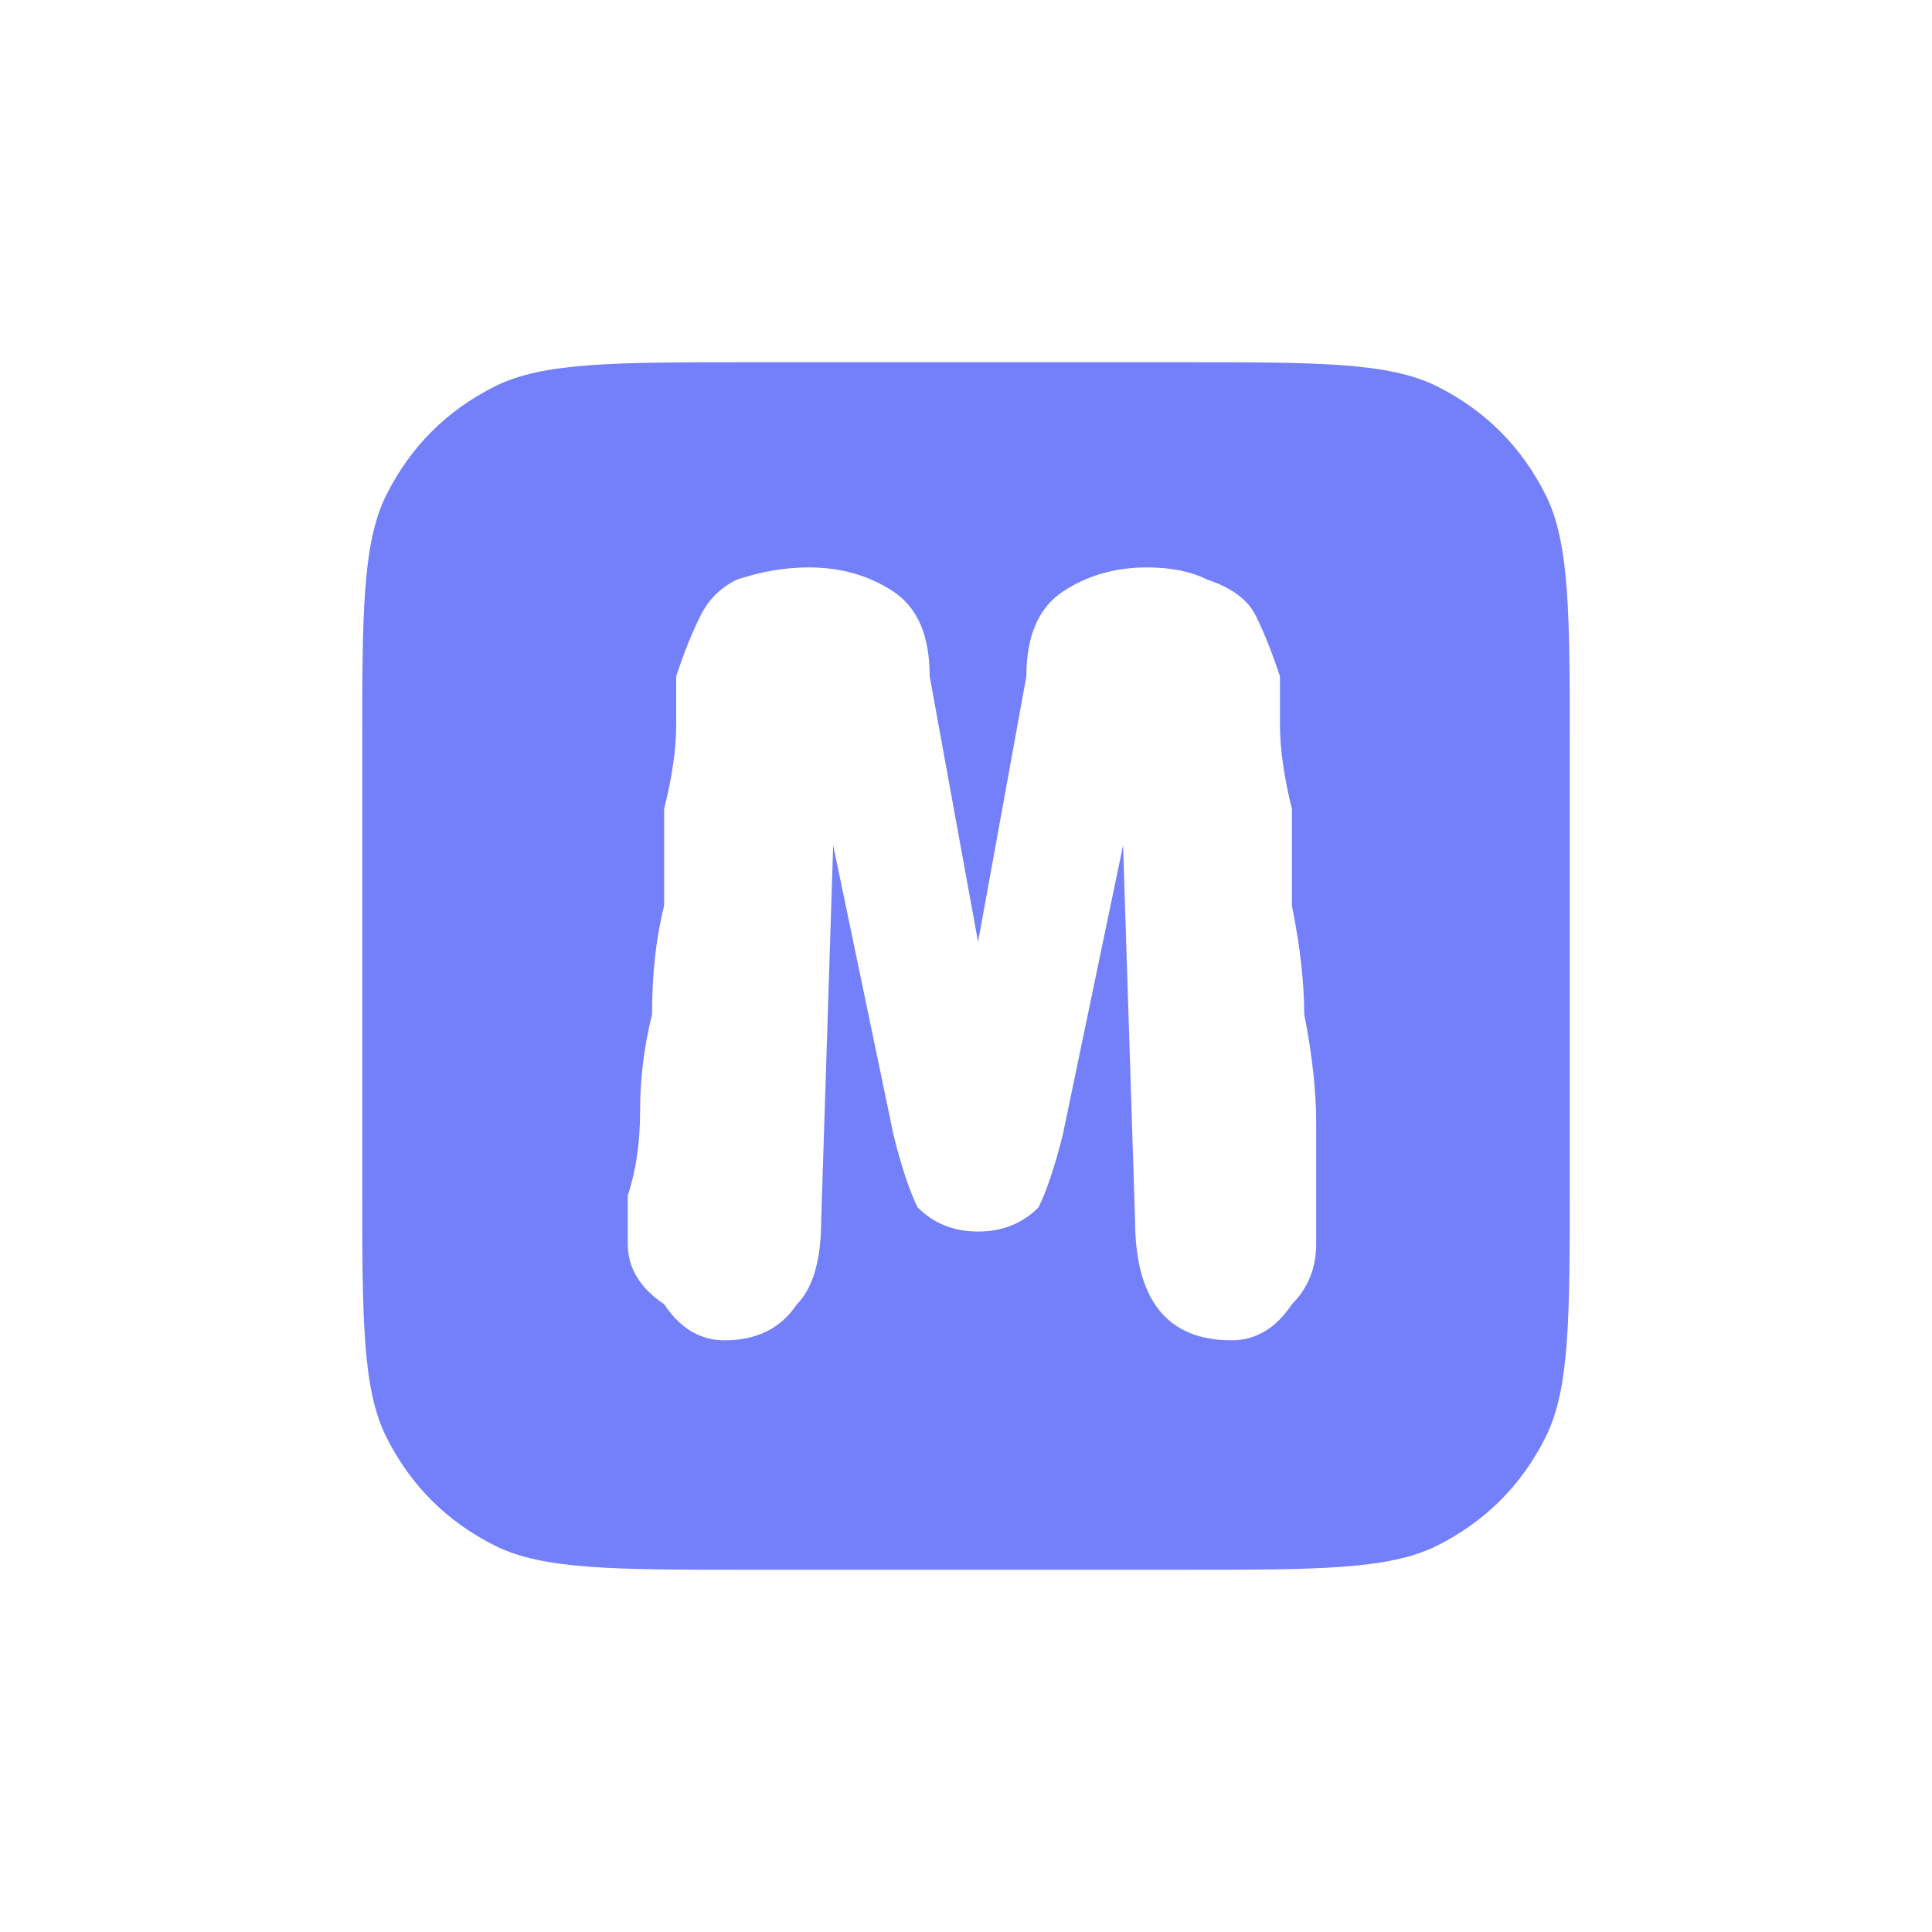
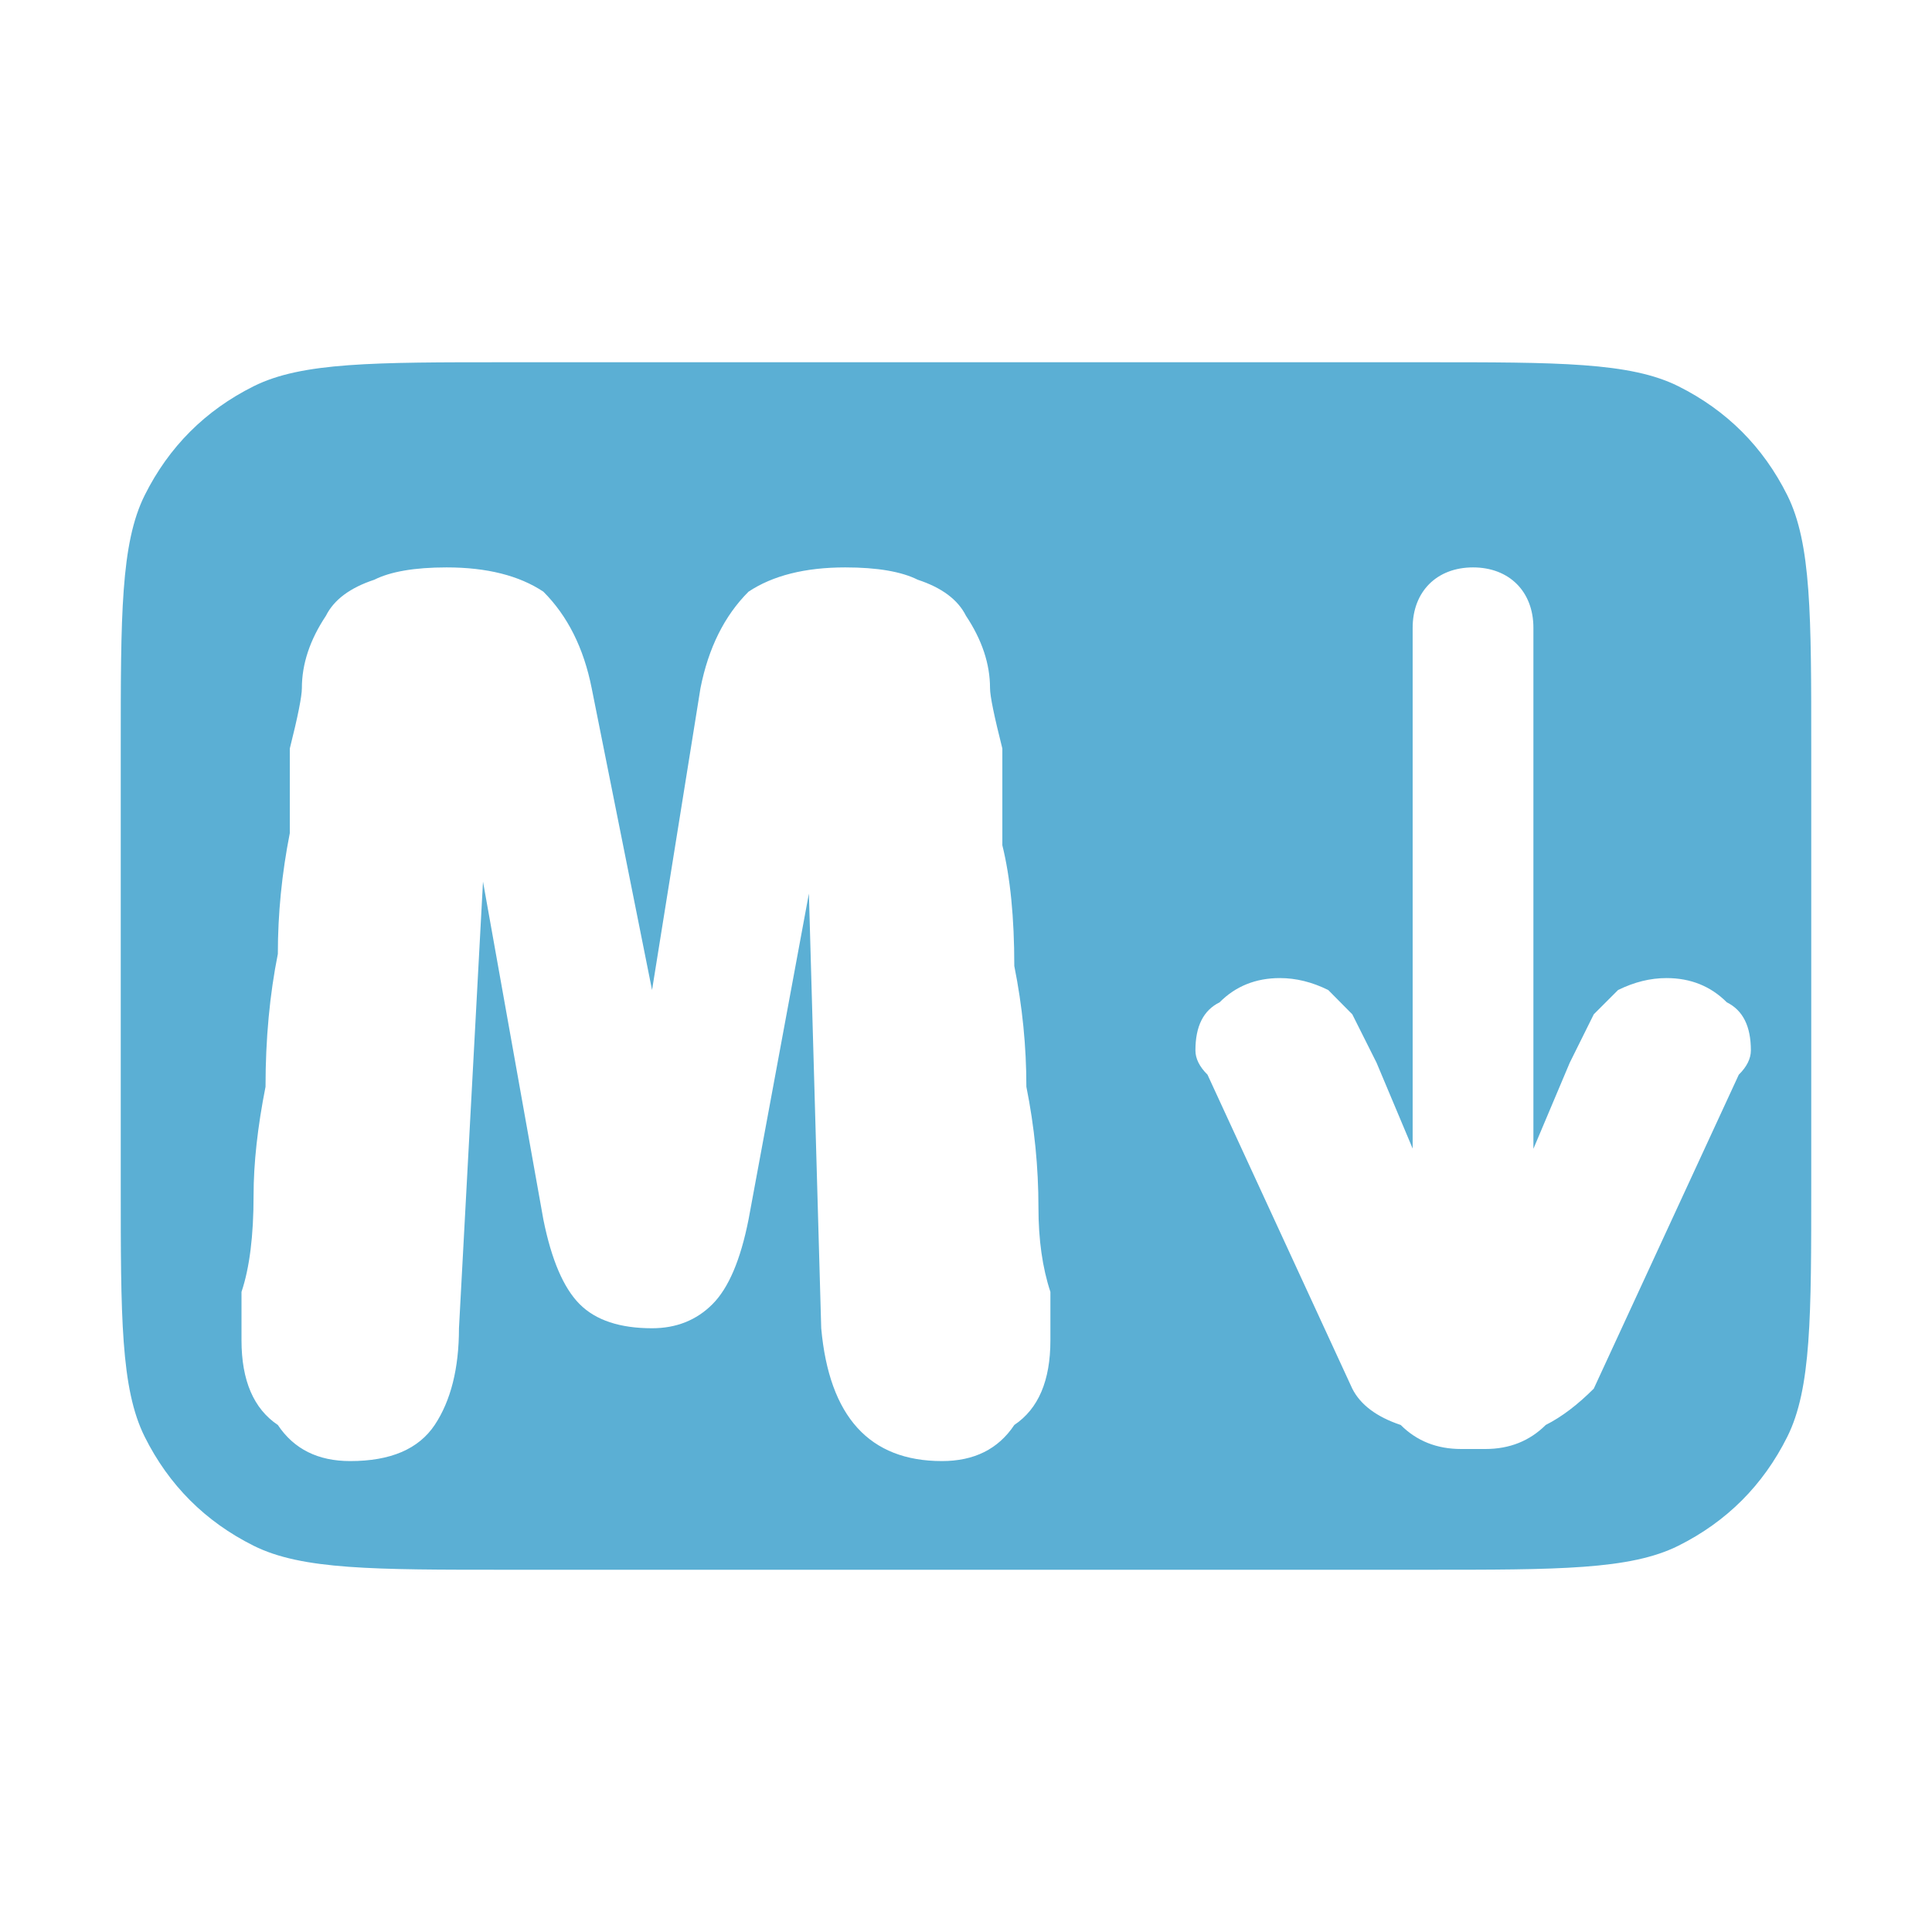
<svg xmlns="http://www.w3.org/2000/svg" version="1.2" viewBox="0 0 16 16" width="16" height="16" id="svg1">
  <defs id="defs1" />
  <style id="style1">
- 		.s0 { fill: #7380f9 } 
+ 		.s0 { fill: #5bafd4 } 
		.s1 { fill: #000000 } 
	</style>
-   <path id="path1" class="s0" d="M 6.199 3 C 5.099 3 4.5 2.999 4.1 3.199 C 3.7 3.399 3.399 3.7 3.199 4.1 C 2.999 4.5 3 5.099 3 6.199 L 3 9.801 C 3 10.901 2.999 11.5 3.199 11.9 C 3.399 12.3 3.7 12.601 4.1 12.801 C 4.5 13.001 5.099 13 6.199 13 L 9.801 13 C 10.901 13 11.5 13.001 11.9 12.801 C 12.3 12.601 12.601 12.3 12.801 11.9 C 13.001 11.5 13 10.901 13 9.801 L 13 6.199 C 13 5.099 13.001 4.5 12.801 4.1 C 12.601 3.7 12.3 3.399 11.9 3.199 C 11.5 2.999 10.901 3 9.801 3 L 6.199 3 z M 6.699 4.699 C 6.966 4.699 7.2 4.767 7.4 4.9 C 7.6 5.034 7.699 5.266 7.699 5.6 L 8.1 7.801 L 8.5 5.6 C 8.5 5.266 8.601 5.034 8.801 4.9 C 9.001 4.767 9.233 4.699 9.5 4.699 C 9.7 4.699 9.867 4.734 10 4.801 C 10.2 4.867 10.334 4.966 10.4 5.1 C 10.467 5.233 10.533 5.4 10.6 5.6 L 10.6 6 C 10.6 6.2 10.633 6.433 10.699 6.699 L 10.699 7.5 C 10.766 7.833 10.801 8.134 10.801 8.4 C 10.867 8.734 10.9 9.034 10.9 9.301 L 10.9 9.9 L 10.9 10.301 C 10.9 10.501 10.833 10.667 10.699 10.801 C 10.566 11.001 10.399 11.1 10.199 11.1 C 9.666 11.1 9.4 10.766 9.4 10.1 L 9.301 7 L 8.801 9.4 C 8.734 9.667 8.666 9.867 8.6 10 C 8.466 10.133 8.3 10.199 8.1 10.199 C 7.9 10.199 7.733 10.133 7.6 10 C 7.533 9.867 7.467 9.667 7.4 9.4 L 6.9 7 L 6.801 10.1 C 6.801 10.433 6.733 10.667 6.6 10.801 C 6.466 11.001 6.267 11.1 6 11.1 C 5.8 11.1 5.633 11.001 5.5 10.801 C 5.3 10.667 5.199 10.501 5.199 10.301 L 5.199 9.9 C 5.266 9.7 5.301 9.466 5.301 9.199 C 5.301 8.933 5.334 8.667 5.4 8.4 C 5.4 8.067 5.433 7.767 5.5 7.5 L 5.5 6.699 C 5.567 6.433 5.6 6.2 5.6 6 L 5.6 5.6 C 5.666 5.4 5.734 5.233 5.801 5.1 C 5.867 4.966 5.966 4.867 6.1 4.801 C 6.3 4.734 6.499 4.699 6.699 4.699 z " />
+   <g id="Layer 1">
+     <path id="path1" class="s0" d="M 4.199 3 C 3.099 3 2.5 2.999 2.1 3.199 C 1.7 3.399 1.399 3.7 1.199 4.1 C 0.999 4.5 1 5.099 1 6.199 L 1 9.801 C 1 10.901 0.999 11.5 1.199 11.9 C 1.399 12.3 1.7 12.601 2.1 12.801 C 2.5 13.001 3.099 13 4.199 13 L 11.801 13 C 12.901 13 13.5 13.001 13.9 12.801 C 14.3 12.601 14.601 12.3 14.801 11.9 C 15.001 11.5 15 10.901 15 9.801 L 15 6.199 C 15 5.099 15.001 4.5 14.801 4.1 C 14.601 3.7 14.3 3.399 13.9 3.199 C 13.5 2.999 12.901 3 11.801 3 L 4.199 3 z M 3.699 4.699 C 4.033 4.699 4.3 4.767 4.5 4.9 C 4.7 5.1 4.834 5.366 4.9 5.699 L 5.4 8.199 L 5.801 5.699 C 5.867 5.366 5.999 5.1 6.199 4.9 C 6.399 4.767 6.667 4.699 7 4.699 C 7.267 4.699 7.466 4.734 7.6 4.801 C 7.8 4.867 7.933 4.966 8 5.1 C 8.133 5.3 8.199 5.499 8.199 5.699 C 8.199 5.766 8.234 5.933 8.301 6.199 L 8.301 7 C 8.367 7.267 8.4 7.6 8.4 8 C 8.467 8.333 8.5 8.667 8.5 9 C 8.567 9.333 8.6 9.667 8.6 10 C 8.6 10.267 8.633 10.499 8.699 10.699 L 8.699 11.1 C 8.699 11.433 8.6 11.667 8.4 11.801 C 8.267 12.001 8.067 12.1 7.801 12.1 C 7.201 12.1 6.867 11.733 6.801 11 L 6.699 7.4 L 6.199 10.1 C 6.133 10.433 6.034 10.667 5.9 10.801 C 5.767 10.934 5.6 11 5.4 11 C 5.134 11 4.934 10.934 4.801 10.801 C 4.667 10.667 4.567 10.433 4.5 10.1 L 4 7.301 L 3.801 11 C 3.801 11.333 3.733 11.601 3.6 11.801 C 3.466 12.001 3.234 12.1 2.9 12.1 C 2.634 12.1 2.434 12.001 2.301 11.801 C 2.101 11.667 2 11.433 2 11.1 L 2 10.699 C 2.067 10.499 2.1 10.234 2.1 9.9 C 2.1 9.634 2.133 9.333 2.199 9 C 2.199 8.6 2.234 8.234 2.301 7.9 C 2.301 7.567 2.334 7.234 2.4 6.9 L 2.4 6.199 C 2.467 5.933 2.5 5.766 2.5 5.699 C 2.5 5.499 2.566 5.3 2.699 5.1 C 2.766 4.966 2.9 4.867 3.1 4.801 C 3.233 4.734 3.433 4.699 3.699 4.699 z M 12.199 4.699 C 12.499 4.699 12.699 4.899 12.699 5.199 L 12.699 9.514 L 13 8.801 L 13.199 8.4 L 13.4 8.199 C 13.534 8.133 13.667 8.1 13.801 8.1 C 14.001 8.1 14.167 8.167 14.301 8.301 C 14.434 8.367 14.5 8.499 14.5 8.699 C 14.5 8.766 14.467 8.834 14.4 8.9 L 13.199 11.5 C 13.066 11.633 12.934 11.734 12.801 11.801 C 12.667 11.934 12.501 12 12.301 12 L 12.1 12 C 11.9 12 11.733 11.934 11.6 11.801 C 11.4 11.734 11.266 11.633 11.199 11.5 L 10 8.9 C 9.933 8.834 9.9 8.766 9.9 8.699 C 9.9 8.499 9.966 8.367 10.1 8.301 C 10.233 8.167 10.4 8.1 10.6 8.1 C 10.733 8.1 10.867 8.133 11 8.199 L 11.199 8.4 L 11.4 8.801 L 11.699 9.512 L 11.699 5.199 C 11.699 4.899 11.899 4.699 12.199 4.699 z " />
+   </g>
</svg>
